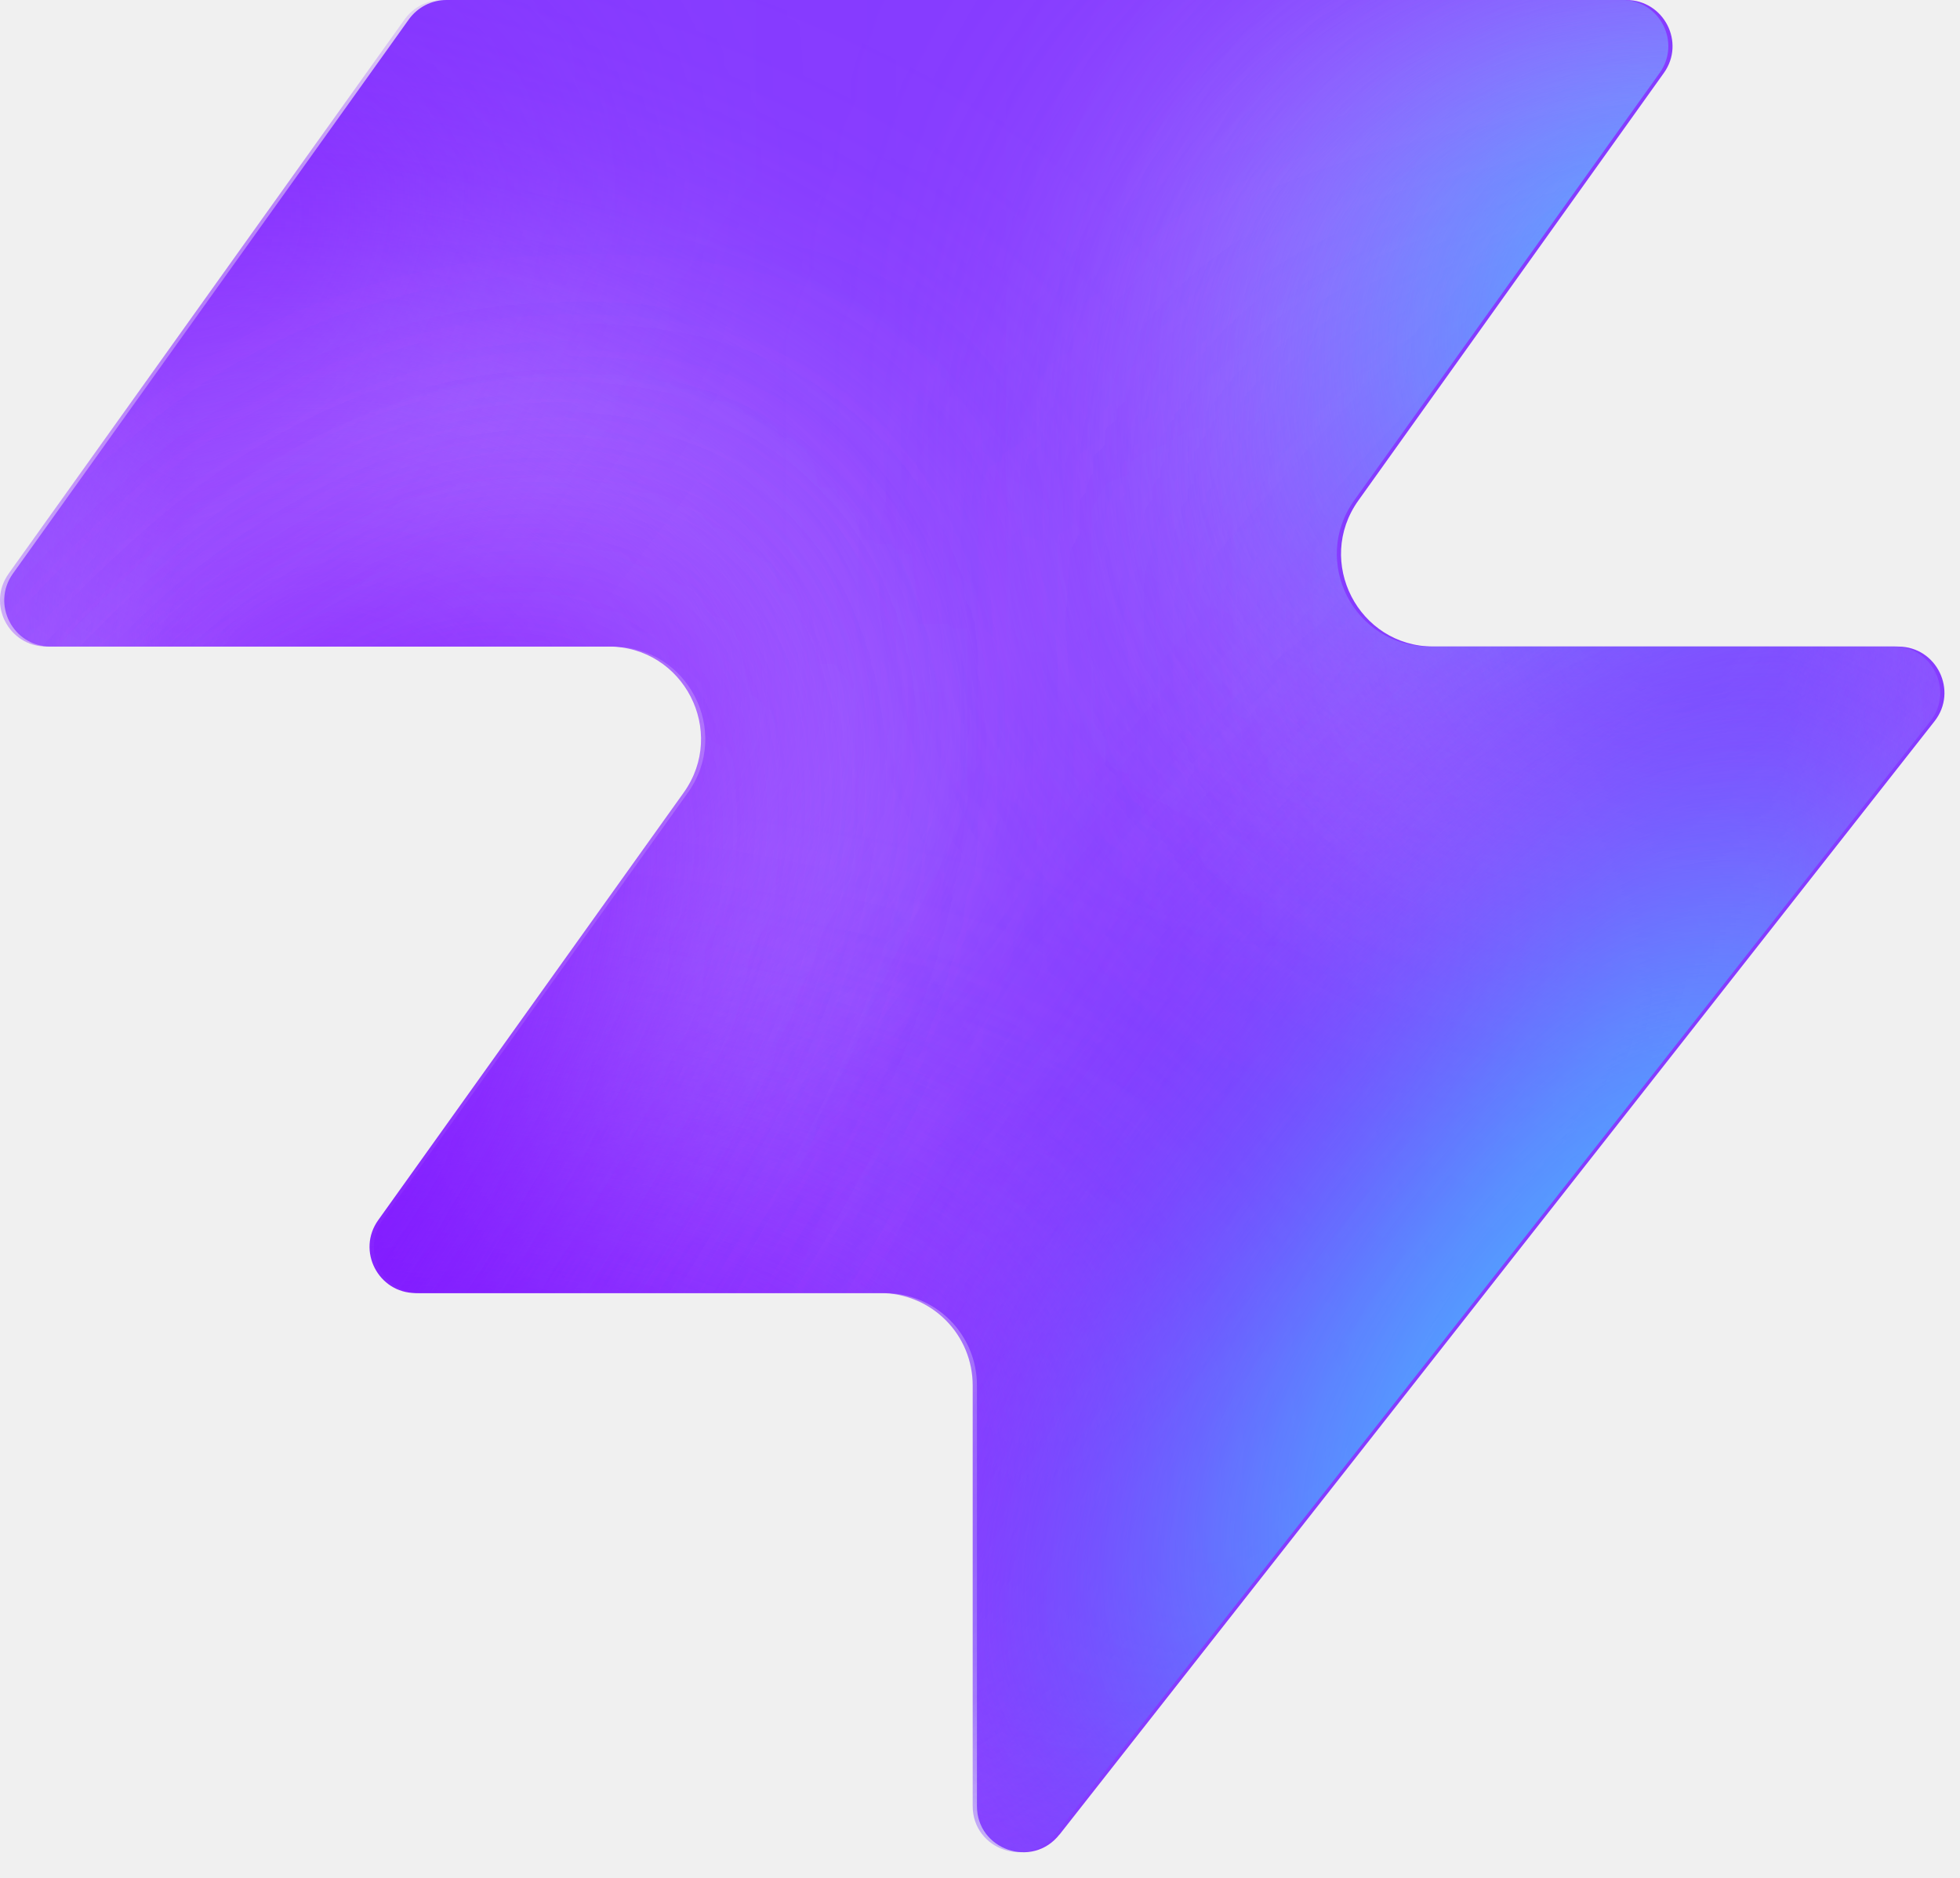
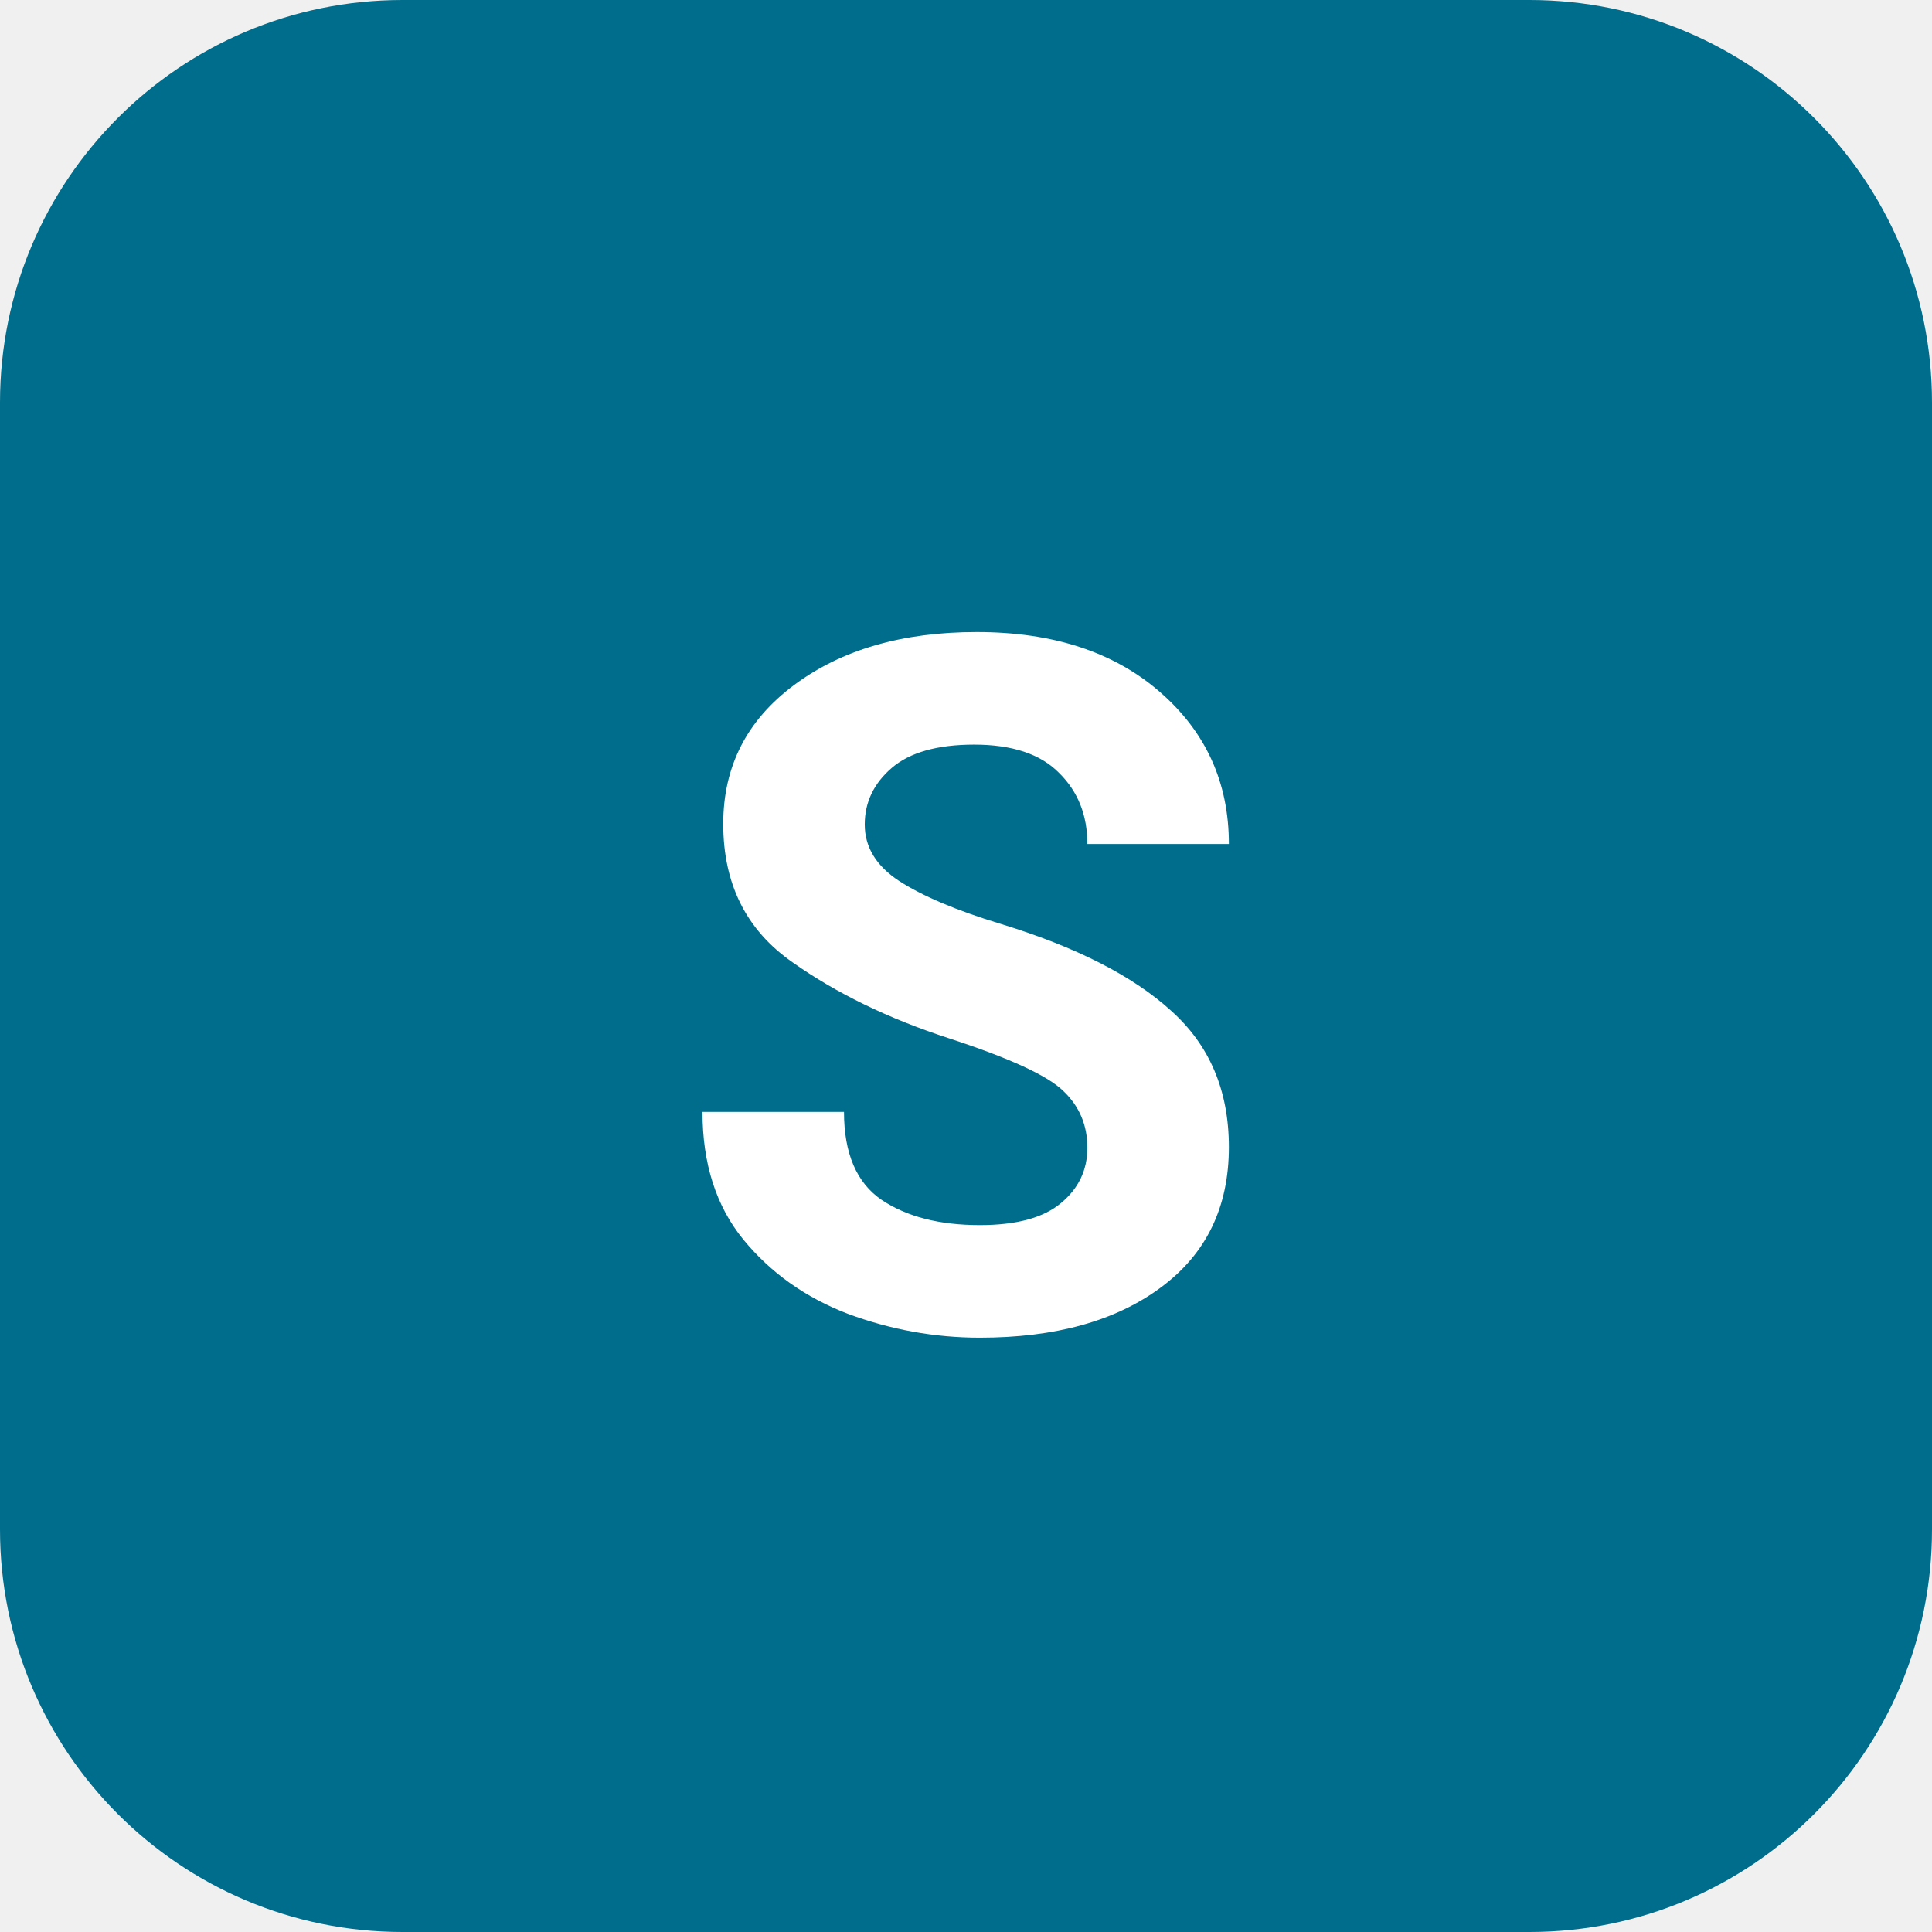
- <svg xmlns="http://www.w3.org/2000/svg" width="48" height="46" fill="none" viewBox="0 0 48 46">
-   <path fill="#863bff" d="M25.946 44.938c-.664.845-2.021.375-2.021-.698V33.937a2.26 2.26 0 0 0-2.262-2.262H10.287c-.92 0-1.456-1.04-.92-1.788l7.48-10.471c1.07-1.497 0-3.578-1.842-3.578H1.237c-.92 0-1.456-1.04-.92-1.788L10.013.474c.214-.297.556-.474.92-.474h28.894c.92 0 1.456 1.04.92 1.788l-7.48 10.471c-1.07 1.498 0 3.579 1.842 3.579h11.377c.943 0 1.473 1.088.89 1.83L25.947 44.94z" style="fill:#863bff;fill:color(display-p3 .525 .23 1);fill-opacity:1" />
-   <mask id="a" width="48" height="46" x="0" y="0" maskUnits="userSpaceOnUse" style="mask-type:alpha">
-     <path fill="#000" d="M25.842 44.938c-.664.844-2.021.375-2.021-.698V33.937a2.26 2.26 0 0 0-2.262-2.262H10.183c-.92 0-1.456-1.04-.92-1.788l7.48-10.471c1.07-1.498 0-3.579-1.842-3.579H1.133c-.92 0-1.456-1.04-.92-1.787L9.91.473c.214-.297.556-.474.92-.474h28.894c.92 0 1.456 1.04.92 1.788l-7.48 10.471c-1.07 1.498 0 3.578 1.842 3.578h11.377c.943 0 1.473 1.088.89 1.832L25.843 44.94z" style="fill:#000;fill-opacity:1" />
-   </mask>
-   <g mask="url(#a)">
-     <g filter="url(#b)">
-       <ellipse cx="5.508" cy="14.704" fill="#ede6ff" rx="5.508" ry="14.704" style="fill:#ede6ff;fill:color(display-p3 .927 .903 1);fill-opacity:1" transform="matrix(.00324 1 1 -.00324 -4.47 31.516)" />
-     </g>
-     <g filter="url(#c)">
-       <ellipse cx="10.399" cy="29.851" fill="#ede6ff" rx="10.399" ry="29.851" style="fill:#ede6ff;fill:color(display-p3 .927 .903 1);fill-opacity:1" transform="matrix(.00324 1 1 -.00324 -39.328 7.883)" />
-     </g>
-     <g filter="url(#d)">
-       <ellipse cx="5.508" cy="30.487" fill="#7e14ff" rx="5.508" ry="30.487" style="fill:#7e14ff;fill:color(display-p3 .492 .077 1);fill-opacity:1" transform="rotate(89.814 -25.913 -14.639)scale(1 -1)" />
-     </g>
-     <g filter="url(#e)">
-       <ellipse cx="5.508" cy="30.599" fill="#7e14ff" rx="5.508" ry="30.599" style="fill:#7e14ff;fill:color(display-p3 .492 .077 1);fill-opacity:1" transform="rotate(89.814 -32.644 -3.334)scale(1 -1)" />
-     </g>
-     <g filter="url(#f)">
-       <ellipse cx="5.508" cy="30.599" fill="#7e14ff" rx="5.508" ry="30.599" style="fill:#7e14ff;fill:color(display-p3 .492 .077 1);fill-opacity:1" transform="matrix(.00324 1 1 -.00324 -34.34 30.47)" />
-     </g>
-     <g filter="url(#g)">
-       <ellipse cx="14.072" cy="22.078" fill="#ede6ff" rx="14.072" ry="22.078" style="fill:#ede6ff;fill:color(display-p3 .927 .903 1);fill-opacity:1" transform="rotate(93.35 24.506 48.493)scale(-1 1)" />
-     </g>
-     <g filter="url(#h)">
-       <ellipse cx="3.47" cy="21.501" fill="#7e14ff" rx="3.47" ry="21.501" style="fill:#7e14ff;fill:color(display-p3 .492 .077 1);fill-opacity:1" transform="rotate(89.009 28.708 47.59)scale(-1 1)" />
-     </g>
-     <g filter="url(#i)">
-       <ellipse cx="3.47" cy="21.501" fill="#7e14ff" rx="3.47" ry="21.501" style="fill:#7e14ff;fill:color(display-p3 .492 .077 1);fill-opacity:1" transform="rotate(89.009 28.708 47.59)scale(-1 1)" />
-     </g>
-     <g filter="url(#j)">
-       <ellipse cx=".387" cy="8.972" fill="#7e14ff" rx="4.407" ry="29.108" style="fill:#7e14ff;fill:color(display-p3 .492 .077 1);fill-opacity:1" transform="rotate(39.51 .387 8.972)" />
-     </g>
-     <g filter="url(#k)">
-       <ellipse cx="47.523" cy="-6.092" fill="#7e14ff" rx="4.407" ry="29.108" style="fill:#7e14ff;fill:color(display-p3 .492 .077 1);fill-opacity:1" transform="rotate(37.892 47.523 -6.092)" />
-     </g>
-     <g filter="url(#l)">
-       <ellipse cx="41.412" cy="6.333" fill="#47bfff" rx="5.971" ry="9.665" style="fill:#47bfff;fill:color(display-p3 .28 .748 1);fill-opacity:1" transform="rotate(37.892 41.412 6.333)" />
-     </g>
-     <g filter="url(#m)">
-       <ellipse cx="-1.879" cy="38.332" fill="#7e14ff" rx="4.407" ry="29.108" style="fill:#7e14ff;fill:color(display-p3 .492 .077 1);fill-opacity:1" transform="rotate(37.892 -1.88 38.332)" />
-     </g>
-     <g filter="url(#n)">
-       <ellipse cx="-1.879" cy="38.332" fill="#7e14ff" rx="4.407" ry="29.108" style="fill:#7e14ff;fill:color(display-p3 .492 .077 1);fill-opacity:1" transform="rotate(37.892 -1.88 38.332)" />
-     </g>
-     <g filter="url(#o)">
-       <ellipse cx="35.651" cy="29.907" fill="#7e14ff" rx="4.407" ry="29.108" style="fill:#7e14ff;fill:color(display-p3 .492 .077 1);fill-opacity:1" transform="rotate(37.892 35.651 29.907)" />
-     </g>
-     <g filter="url(#p)">
-       <ellipse cx="38.418" cy="32.4" fill="#47bfff" rx="5.971" ry="15.297" style="fill:#47bfff;fill:color(display-p3 .28 .748 1);fill-opacity:1" transform="rotate(37.892 38.418 32.4)" />
-     </g>
-   </g>
-   <defs>
-     <filter id="b" width="60.045" height="41.654" x="-19.77" y="16.149" color-interpolation-filters="sRGB" filterUnits="userSpaceOnUse">
-       <feFlood flood-opacity="0" result="BackgroundImageFix" />
-       <feBlend in="SourceGraphic" in2="BackgroundImageFix" result="shape" />
-       <feGaussianBlur result="effect1_foregroundBlur_2002_17158" stdDeviation="7.659" />
-     </filter>
-     <filter id="c" width="90.34" height="51.437" x="-54.613" y="-7.533" color-interpolation-filters="sRGB" filterUnits="userSpaceOnUse">
-       <feFlood flood-opacity="0" result="BackgroundImageFix" />
-       <feBlend in="SourceGraphic" in2="BackgroundImageFix" result="shape" />
-       <feGaussianBlur result="effect1_foregroundBlur_2002_17158" stdDeviation="7.659" />
-     </filter>
-     <filter id="d" width="79.355" height="29.4" x="-49.64" y="2.03" color-interpolation-filters="sRGB" filterUnits="userSpaceOnUse">
-       <feFlood flood-opacity="0" result="BackgroundImageFix" />
-       <feBlend in="SourceGraphic" in2="BackgroundImageFix" result="shape" />
-       <feGaussianBlur result="effect1_foregroundBlur_2002_17158" stdDeviation="4.596" />
-     </filter>
-     <filter id="e" width="79.579" height="29.4" x="-45.045" y="20.029" color-interpolation-filters="sRGB" filterUnits="userSpaceOnUse">
-       <feFlood flood-opacity="0" result="BackgroundImageFix" />
-       <feBlend in="SourceGraphic" in2="BackgroundImageFix" result="shape" />
-       <feGaussianBlur result="effect1_foregroundBlur_2002_17158" stdDeviation="4.596" />
-     </filter>
-     <filter id="f" width="79.579" height="29.4" x="-43.513" y="21.178" color-interpolation-filters="sRGB" filterUnits="userSpaceOnUse">
-       <feFlood flood-opacity="0" result="BackgroundImageFix" />
-       <feBlend in="SourceGraphic" in2="BackgroundImageFix" result="shape" />
-       <feGaussianBlur result="effect1_foregroundBlur_2002_17158" stdDeviation="4.596" />
-     </filter>
-     <filter id="g" width="74.749" height="58.852" x="15.756" y="-17.901" color-interpolation-filters="sRGB" filterUnits="userSpaceOnUse">
-       <feFlood flood-opacity="0" result="BackgroundImageFix" />
-       <feBlend in="SourceGraphic" in2="BackgroundImageFix" result="shape" />
-       <feGaussianBlur result="effect1_foregroundBlur_2002_17158" stdDeviation="7.659" />
-     </filter>
-     <filter id="h" width="61.377" height="25.362" x="23.548" y="2.284" color-interpolation-filters="sRGB" filterUnits="userSpaceOnUse">
-       <feFlood flood-opacity="0" result="BackgroundImageFix" />
-       <feBlend in="SourceGraphic" in2="BackgroundImageFix" result="shape" />
-       <feGaussianBlur result="effect1_foregroundBlur_2002_17158" stdDeviation="4.596" />
-     </filter>
-     <filter id="i" width="61.377" height="25.362" x="23.548" y="2.284" color-interpolation-filters="sRGB" filterUnits="userSpaceOnUse">
-       <feFlood flood-opacity="0" result="BackgroundImageFix" />
-       <feBlend in="SourceGraphic" in2="BackgroundImageFix" result="shape" />
-       <feGaussianBlur result="effect1_foregroundBlur_2002_17158" stdDeviation="4.596" />
-     </filter>
-     <filter id="j" width="56.045" height="63.649" x="-27.636" y="-22.853" color-interpolation-filters="sRGB" filterUnits="userSpaceOnUse">
-       <feFlood flood-opacity="0" result="BackgroundImageFix" />
-       <feBlend in="SourceGraphic" in2="BackgroundImageFix" result="shape" />
-       <feGaussianBlur result="effect1_foregroundBlur_2002_17158" stdDeviation="4.596" />
-     </filter>
-     <filter id="k" width="54.814" height="64.646" x="20.116" y="-38.415" color-interpolation-filters="sRGB" filterUnits="userSpaceOnUse">
-       <feFlood flood-opacity="0" result="BackgroundImageFix" />
-       <feBlend in="SourceGraphic" in2="BackgroundImageFix" result="shape" />
-       <feGaussianBlur result="effect1_foregroundBlur_2002_17158" stdDeviation="4.596" />
-     </filter>
-     <filter id="l" width="33.541" height="35.313" x="24.641" y="-11.323" color-interpolation-filters="sRGB" filterUnits="userSpaceOnUse">
-       <feFlood flood-opacity="0" result="BackgroundImageFix" />
-       <feBlend in="SourceGraphic" in2="BackgroundImageFix" result="shape" />
-       <feGaussianBlur result="effect1_foregroundBlur_2002_17158" stdDeviation="4.596" />
-     </filter>
-     <filter id="m" width="54.814" height="64.646" x="-29.286" y="6.009" color-interpolation-filters="sRGB" filterUnits="userSpaceOnUse">
-       <feFlood flood-opacity="0" result="BackgroundImageFix" />
-       <feBlend in="SourceGraphic" in2="BackgroundImageFix" result="shape" />
-       <feGaussianBlur result="effect1_foregroundBlur_2002_17158" stdDeviation="4.596" />
-     </filter>
-     <filter id="n" width="54.814" height="64.646" x="-29.286" y="6.009" color-interpolation-filters="sRGB" filterUnits="userSpaceOnUse">
-       <feFlood flood-opacity="0" result="BackgroundImageFix" />
-       <feBlend in="SourceGraphic" in2="BackgroundImageFix" result="shape" />
-       <feGaussianBlur result="effect1_foregroundBlur_2002_17158" stdDeviation="4.596" />
-     </filter>
-     <filter id="o" width="54.814" height="64.646" x="8.244" y="-2.416" color-interpolation-filters="sRGB" filterUnits="userSpaceOnUse">
-       <feFlood flood-opacity="0" result="BackgroundImageFix" />
-       <feBlend in="SourceGraphic" in2="BackgroundImageFix" result="shape" />
-       <feGaussianBlur result="effect1_foregroundBlur_2002_17158" stdDeviation="4.596" />
-     </filter>
-     <filter id="p" width="39.409" height="43.623" x="18.713" y="10.588" color-interpolation-filters="sRGB" filterUnits="userSpaceOnUse">
-       <feFlood flood-opacity="0" result="BackgroundImageFix" />
-       <feBlend in="SourceGraphic" in2="BackgroundImageFix" result="shape" />
-       <feGaussianBlur result="effect1_foregroundBlur_2002_17158" stdDeviation="4.596" />
-     </filter>
-   </defs>
+ <svg xmlns="http://www.w3.org/2000/svg" width="48" height="48" viewBox="0 0 48 48">
+   <rect width="48" height="48" rx="10" fill="#016D8C" />
+   <text x="24" y="33" font-family="Roboto, Arial, sans-serif" font-weight="700" font-size="24" fill="#ffffff" text-anchor="middle">S</text>
</svg>
